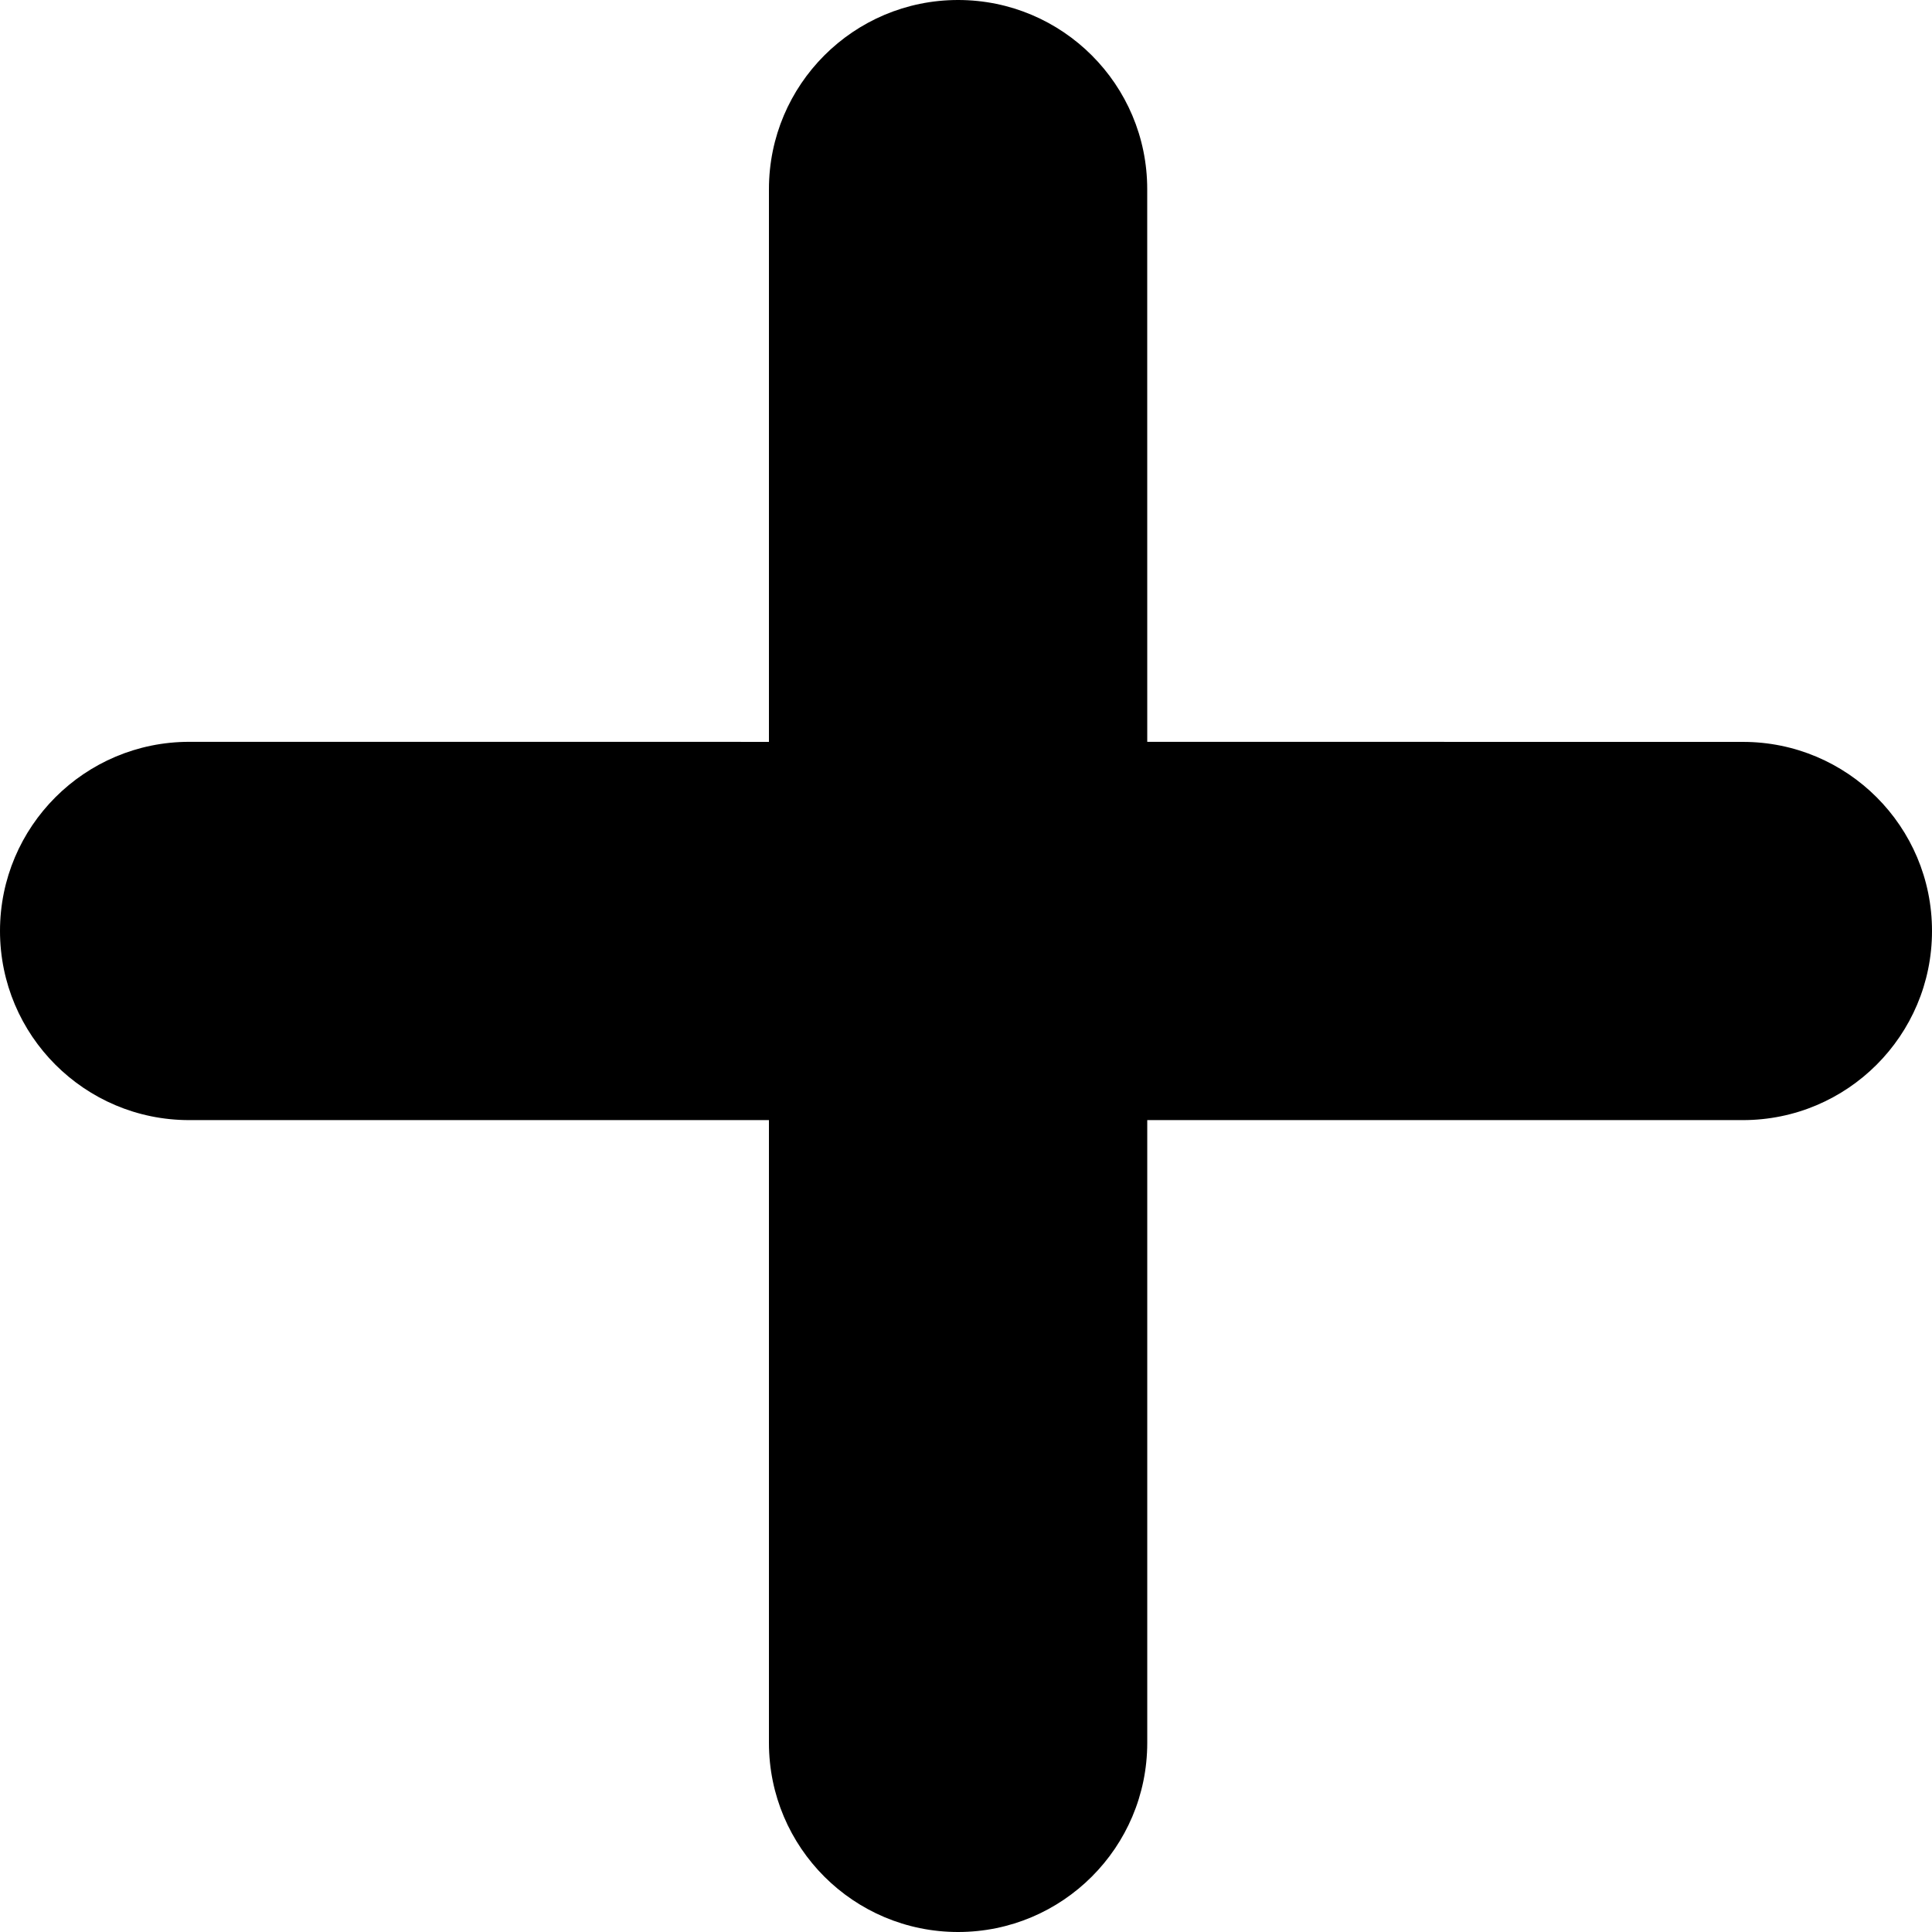
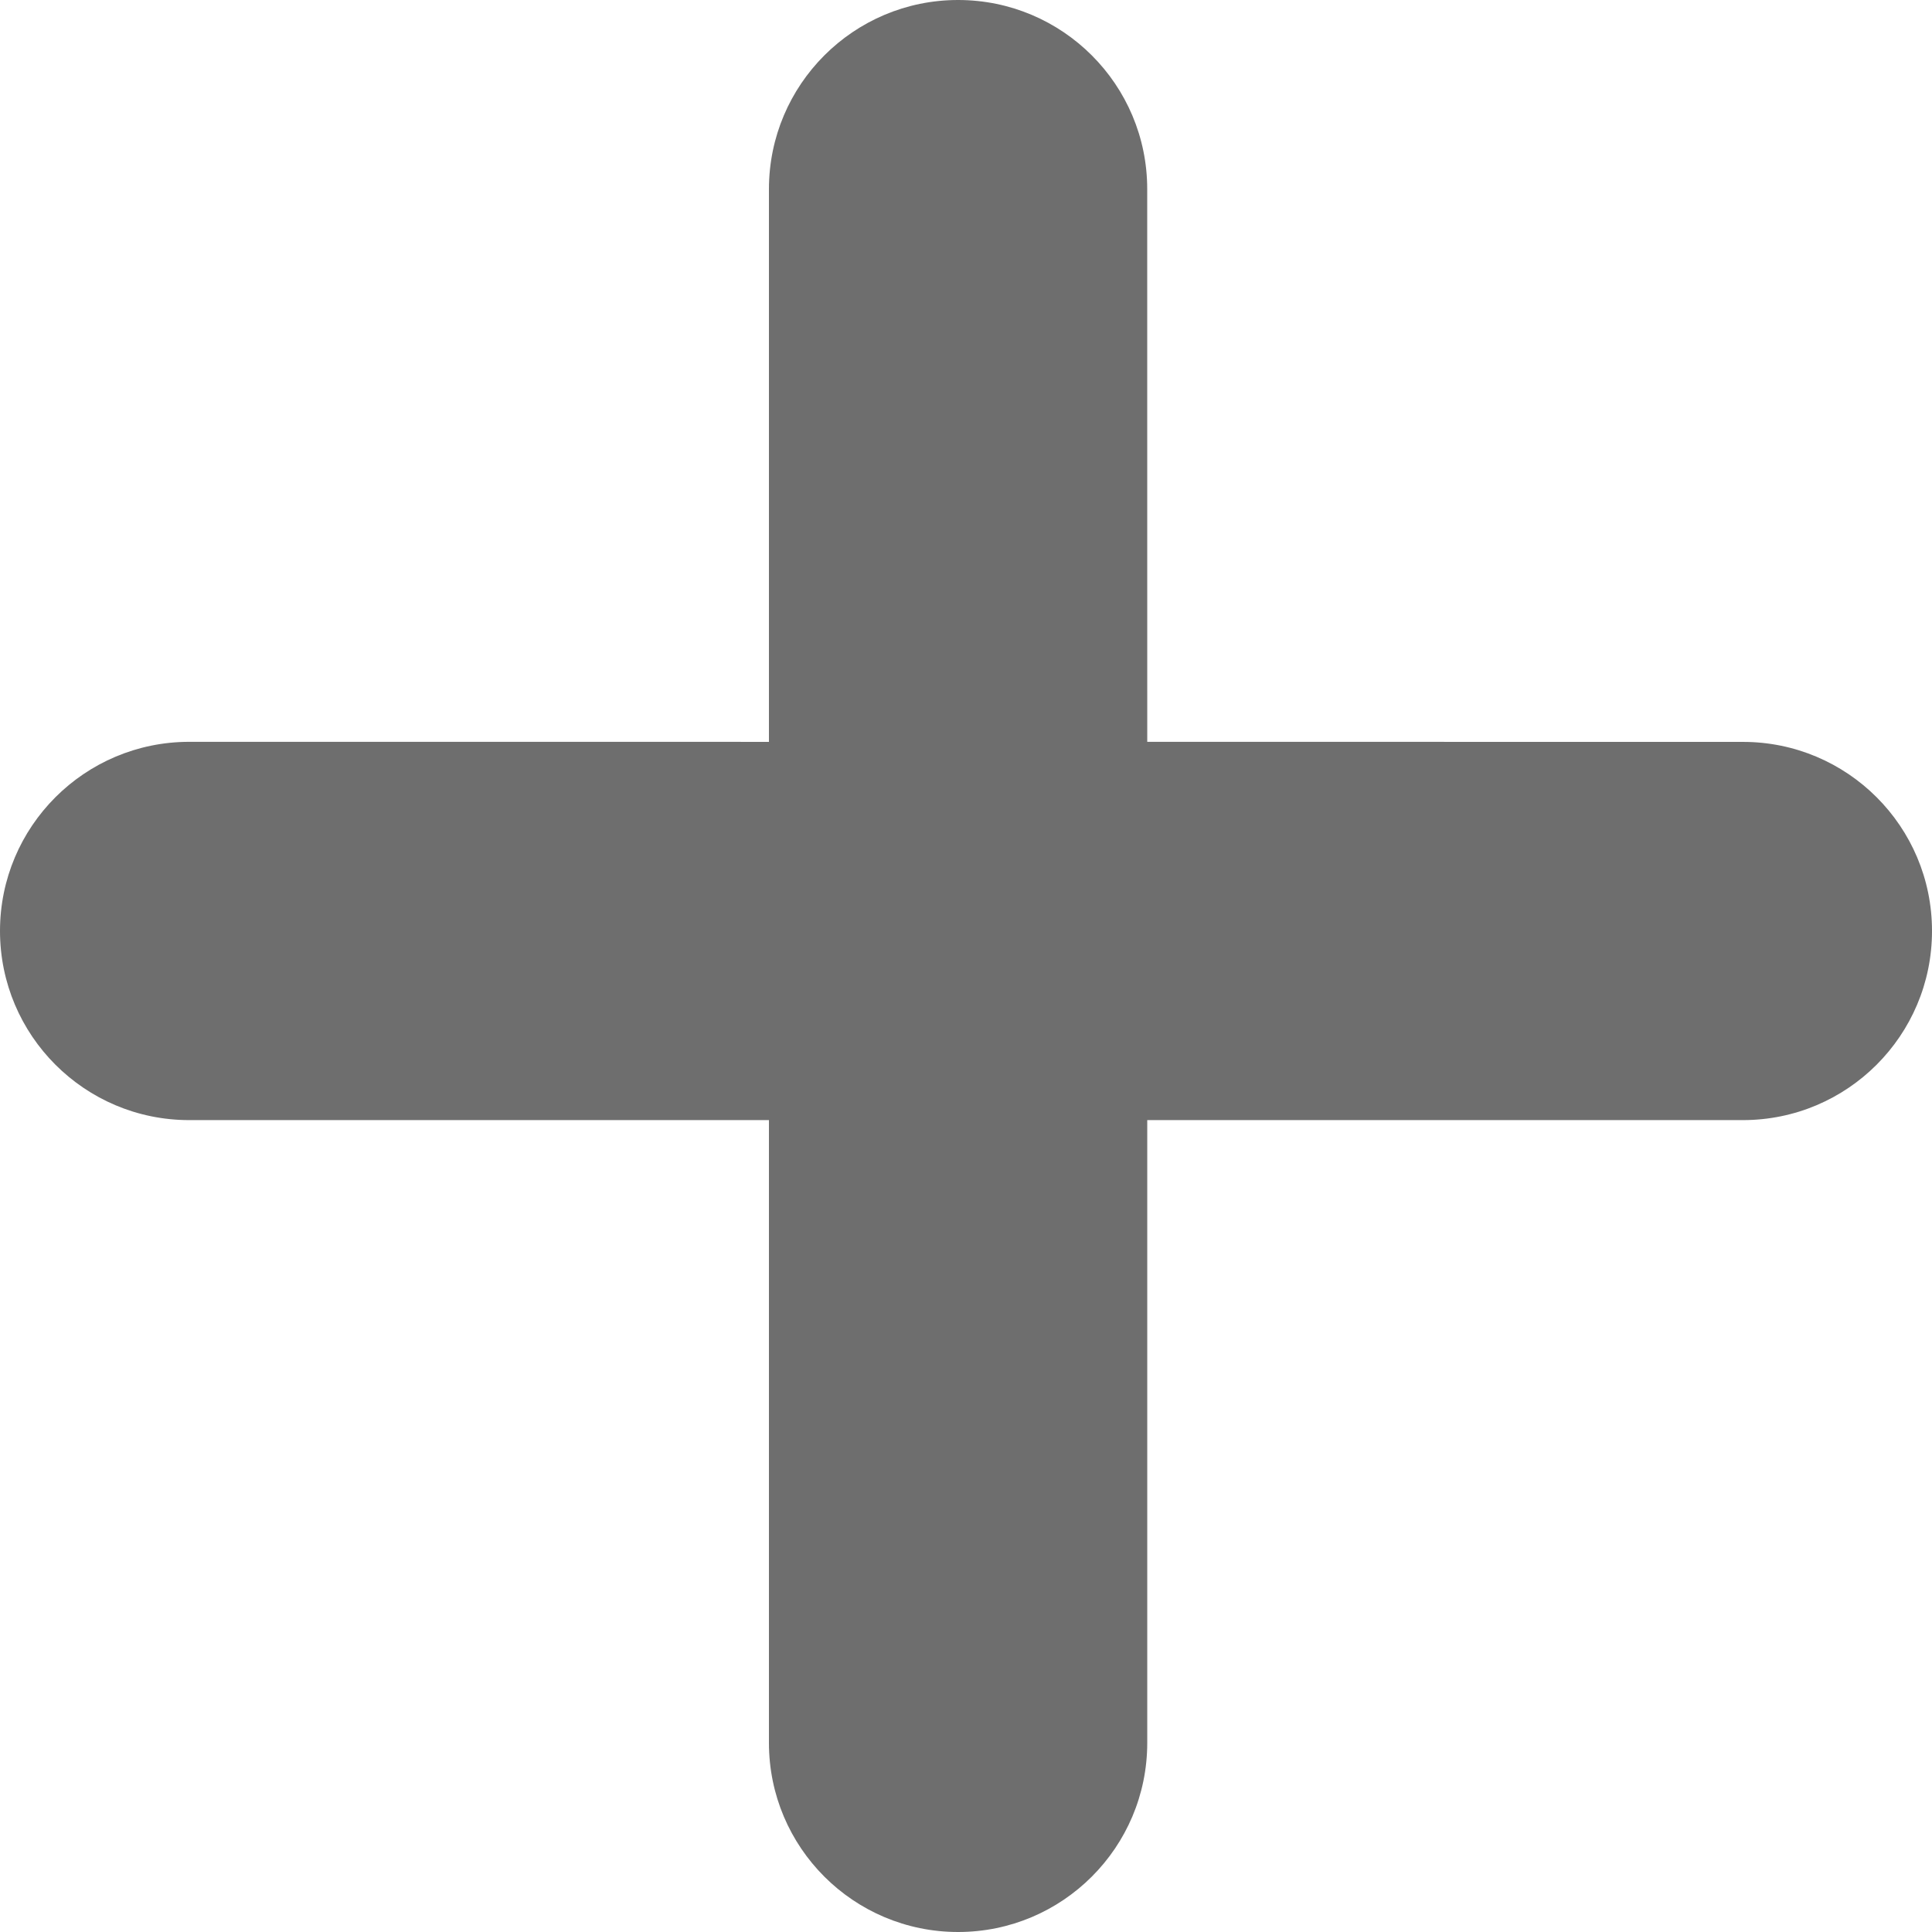
- <svg xmlns="http://www.w3.org/2000/svg" version="1.1" id="Capa_1" x="0px" y="0px" viewBox="0 0 60.364 60.364" style="enable-background:new 0 0 60.364 60.364;" xml:space="preserve">
-   <g>
-     <path d="M54.454,23.18l-18.609-0.002L35.844,5.91C35.845,2.646,33.198,0,29.934,0c-3.263,0-5.909,2.646-5.909,5.91v17.269   L5.91,23.178C2.646,23.179,0,25.825,0,29.088c0.002,3.264,2.646,5.909,5.91,5.909h18.115v19.457c0,3.267,2.646,5.91,5.91,5.91   c3.264,0,5.909-2.646,5.91-5.908V34.997h18.611c3.262,0,5.908-2.645,5.908-5.907C60.367,25.824,57.718,23.178,54.454,23.18z" />
-   </g>
-   <g>
- </g>
-   <g>
- </g>
-   <g>
- </g>
-   <g>
- </g>
-   <g>
- </g>
-   <g>
- </g>
-   <g>
- </g>
-   <g>
- </g>
-   <g>
- </g>
-   <g>
- </g>
-   <g>
- </g>
-   <g>
- </g>
-   <g>
- </g>
-   <g>
- </g>
-   <g>
- </g>
+ <svg xmlns="http://www.w3.org/2000/svg" viewBox="0 0 60.364 60.364" fill="#6E6E6E">
+   <path d="M54.454,23.18l-18.609-0.002L35.844,5.91C35.845,2.646,33.198,0,29.934,0c-3.263,0-5.909,2.646-5.909,5.91v17.269   L5.91,23.178C2.646,23.179,0,25.825,0,29.088c0.002,3.264,2.646,5.909,5.91,5.909h18.115v19.457c0,3.267,2.646,5.91,5.91,5.91   c3.264,0,5.909-2.646,5.91-5.908V34.997h18.611c3.262,0,5.908-2.645,5.908-5.907C60.367,25.824,57.718,23.178,54.454,23.18z" />
</svg>
